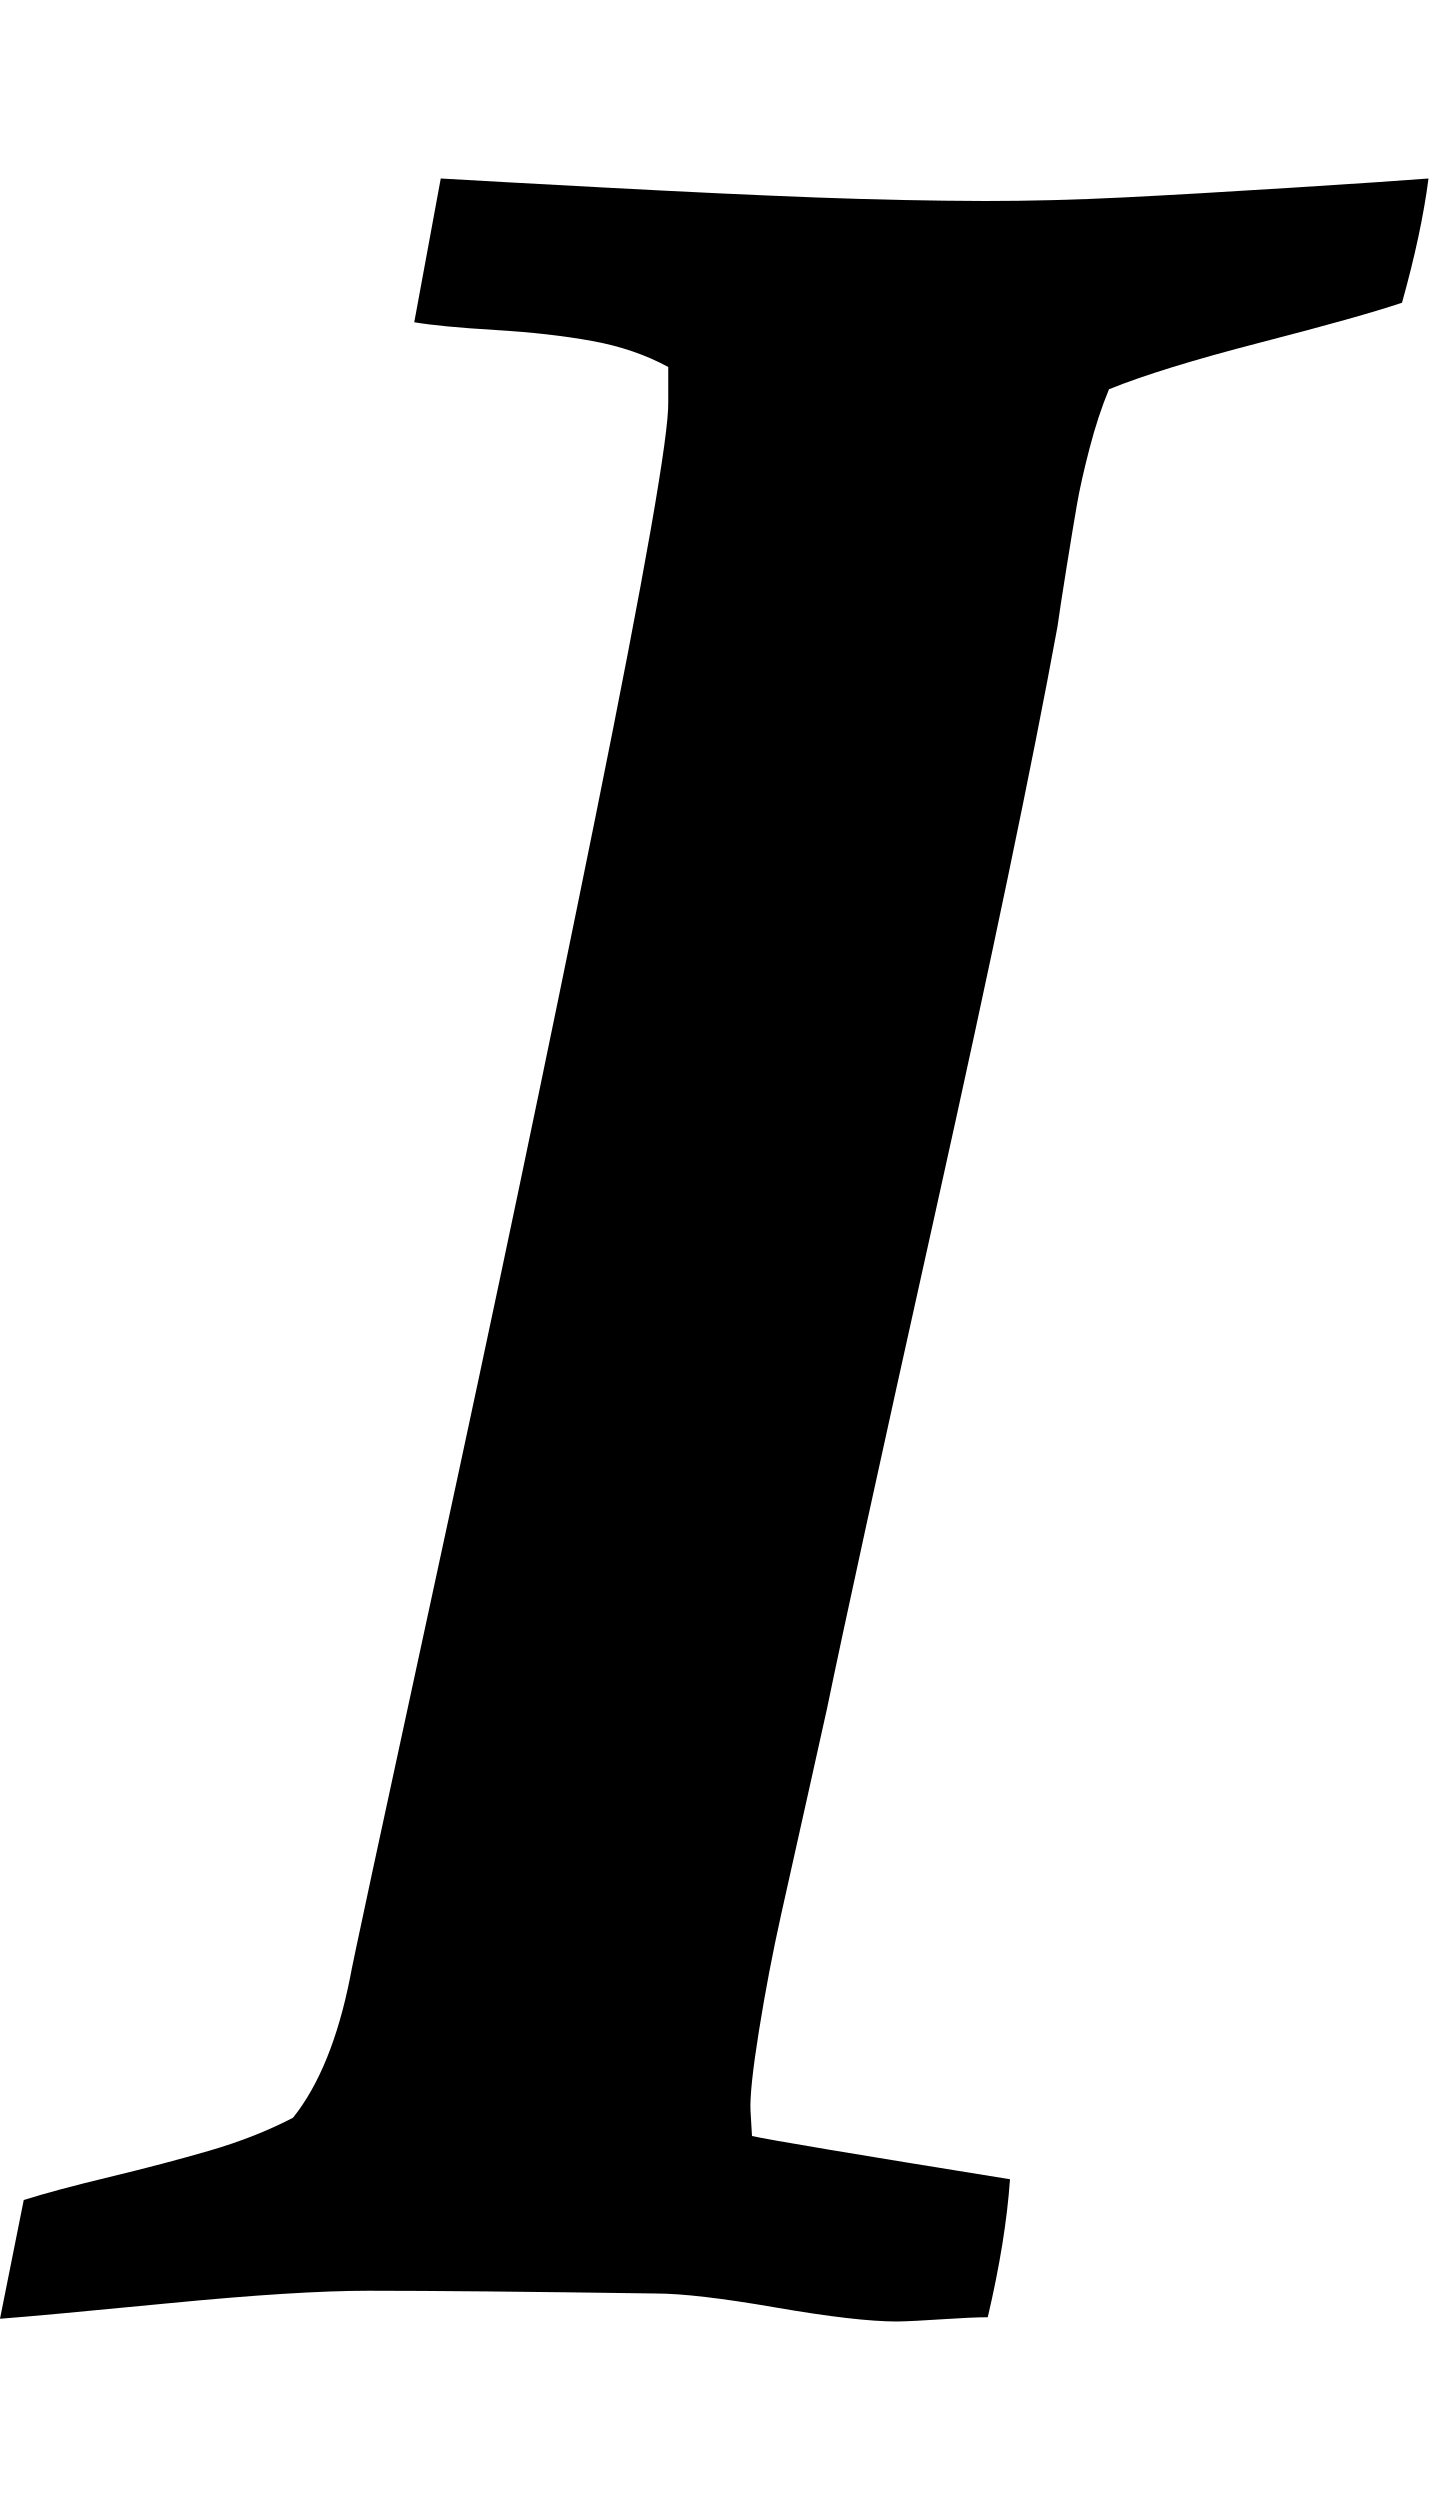
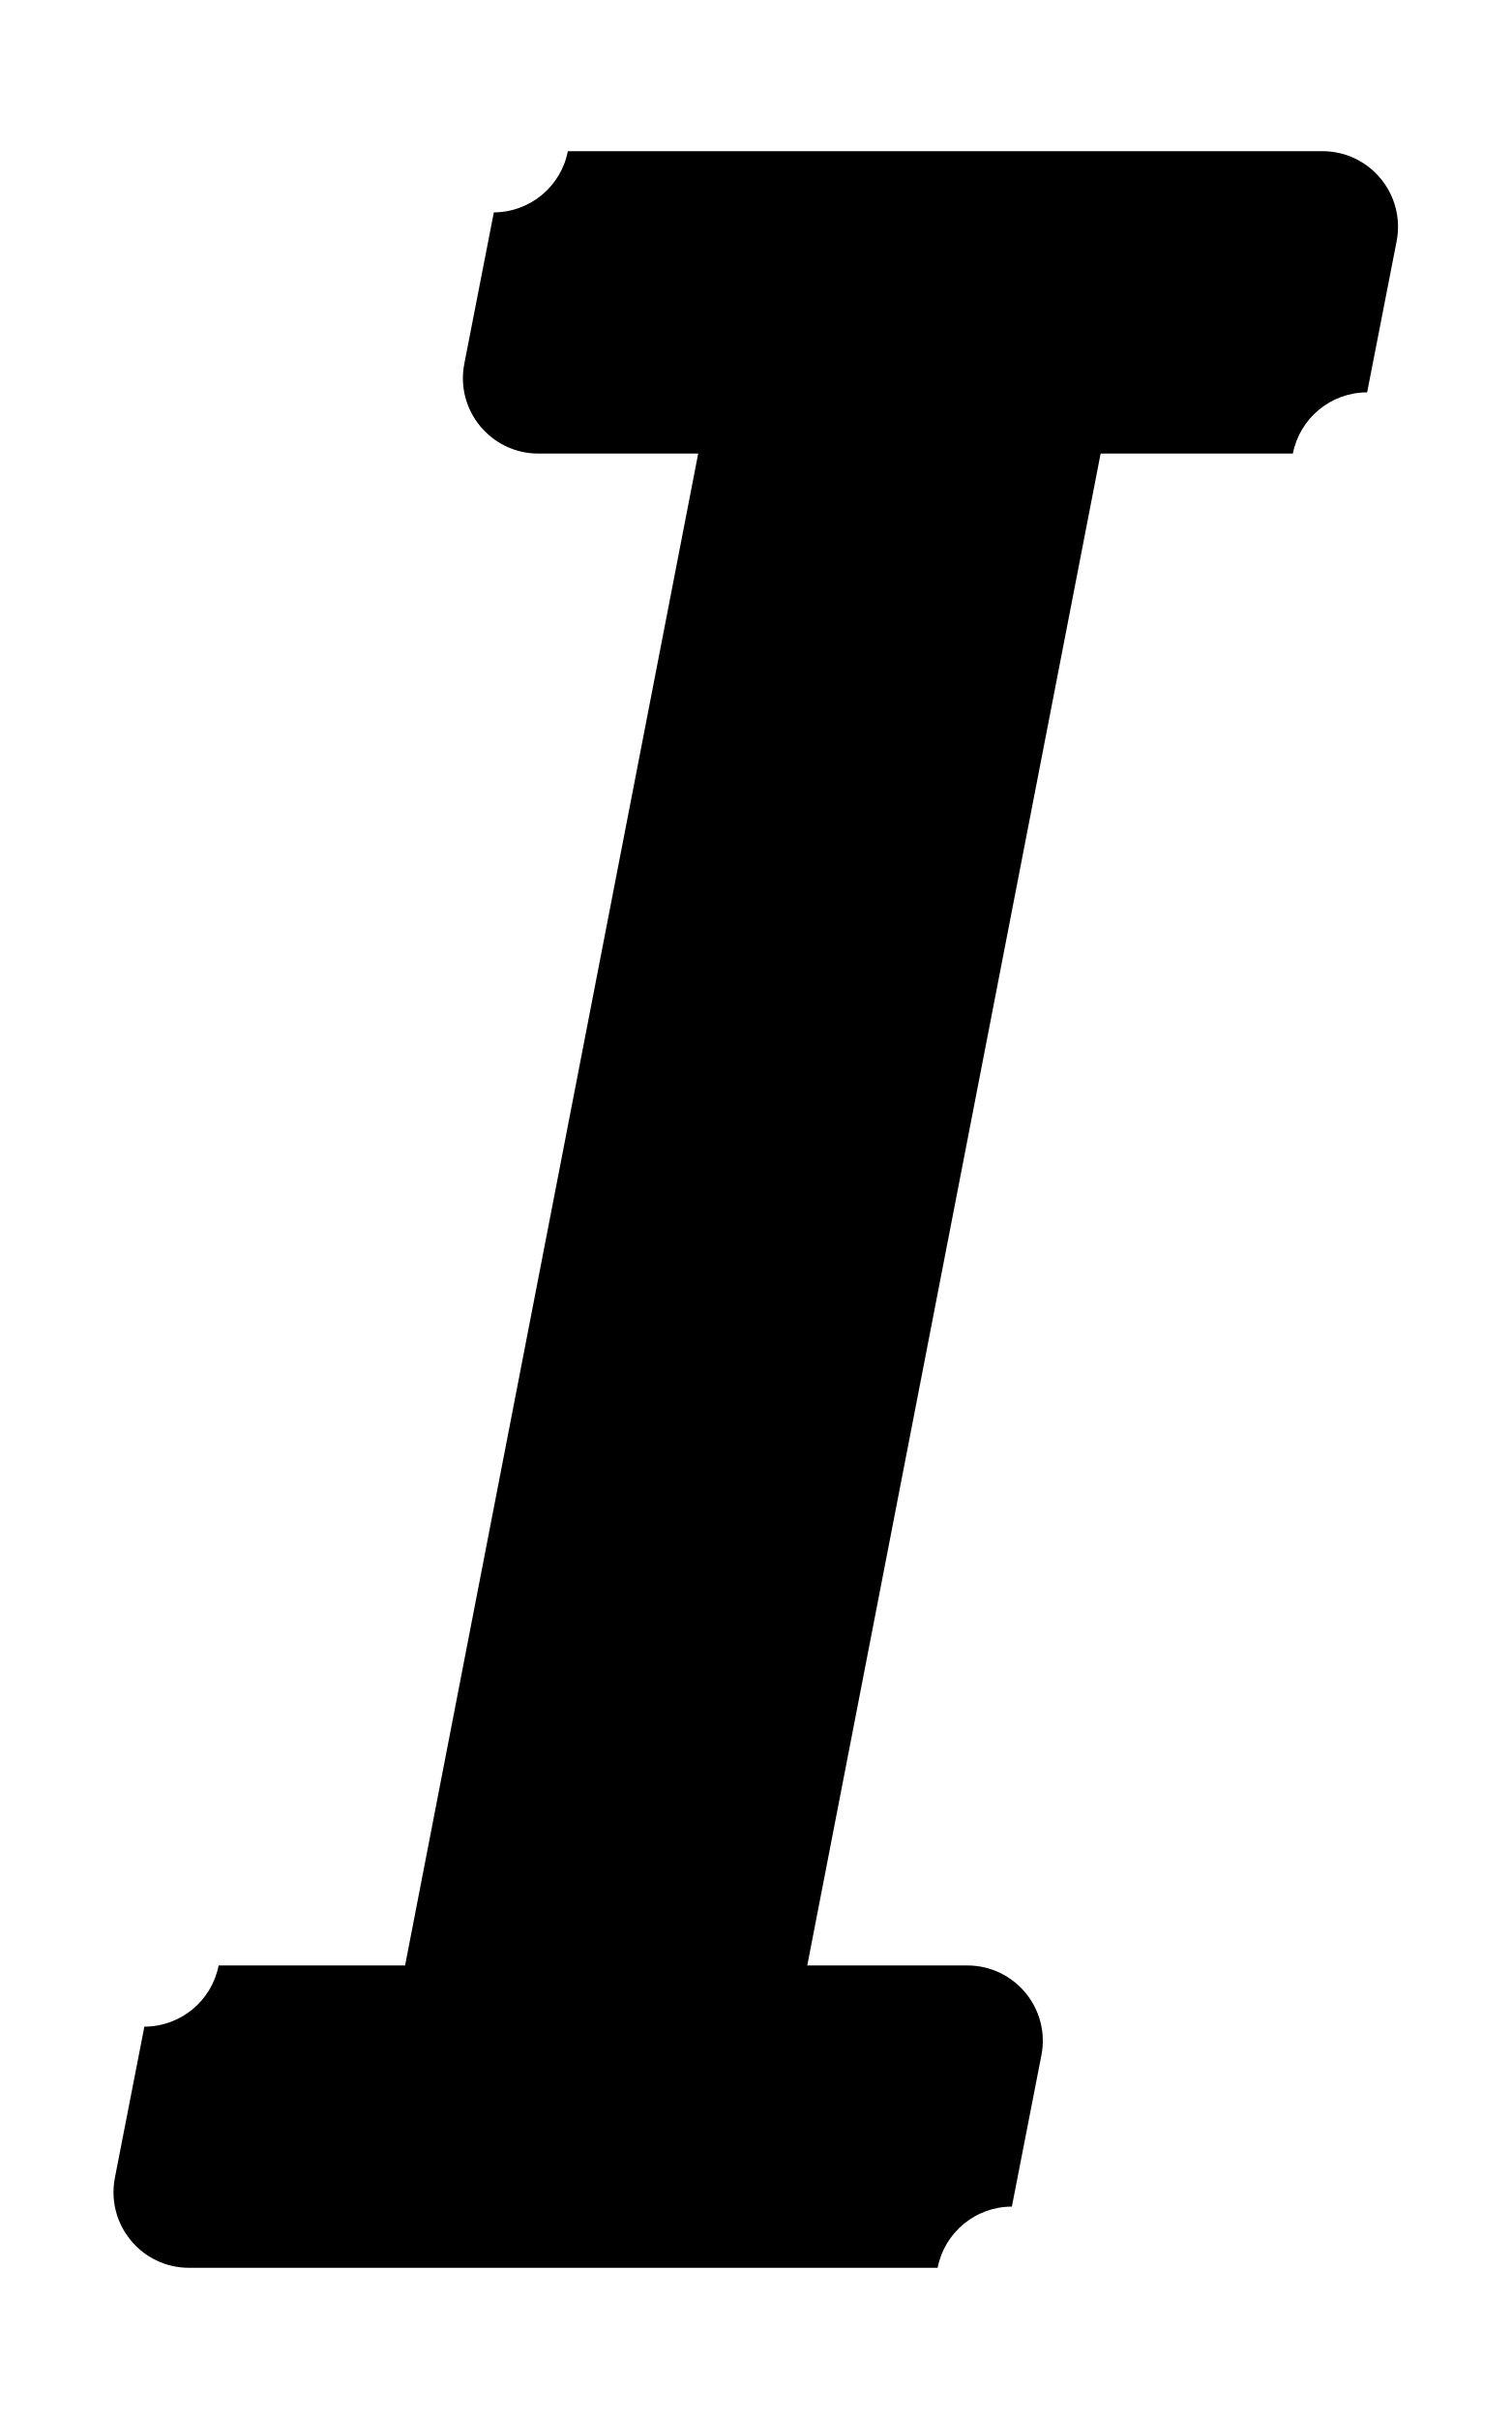
- <svg xmlns="http://www.w3.org/2000/svg" height="1000" width="571.4">
-   <path d="M0 927.5L9.5 880q12.3 -3.9 34.3 -9.2T84 860.2t33.2 -13.1q15.6 -19.5 22.9 -56.4 .5 -3.9 34.6 -161.2t63.6 -303.3 29 -165.5v-13.9q-13.4 -7.3 -30.4 -10.4T198.1 132t-32.4 -3.1l10.6 -57.5q18.5 1.1 67 3.7t83.4 3.9 67.3 1.4q26.8 0 54.9 -1.4t67.6 -3.9 54.9 -3.7q-2.8 21.8 -10.6 49.7 -16.7 5.6 -56.6 15.9t-60.6 18.7q-4.4 10.6 -7.8 23.7t-5 22.3 -4.2 25.4 -3.6 23.5q-15.1 82.5 -48.8 234.1T330.9 683q-1.1 5.1 -7.2 32.4t-11.2 50.2 -8.9 46.6 -3.4 32.1l.6 10.1q9.5 2.2 103.2 17.3 -1.7 24.5 -8.9 55.2 -6.1 0 -18.1 .8t-18.2 .9q-16.2 0 -48.5 -5.6t-48 -5.6q-77 -1.1 -115 -1.1 -28.4 0 -79.8 5T0 927.5z" />
+ <svg xmlns="http://www.w3.org/2000/svg" height="1000" width="625">
+   <path d="M399.9 812.5h-66.1l121.3 -625h79.5a31.3 -31.3 0 0 1 30.7 -25.3l12.2 -62.5c3.7 -19.3 -11 -37.2 -30.7 -37.2h-312a31.3 -31.3 0 0 1 -30.6 25.3L192 150.3c-3.8 19.3 11 37.2 30.6 37.2h66.1l-121.2 625H90.4a31.3 -31.3 0 0 1 -30.7 25.3l-12.2 62.5c-3.7 19.3 11 37.2 30.7 37.2h309.5a31.3 -31.3 0 0 1 30.7 -25.3l12.2 -62.5c3.8 -19.3 -11 -37.2 -30.7 -37.2z" />
</svg>
